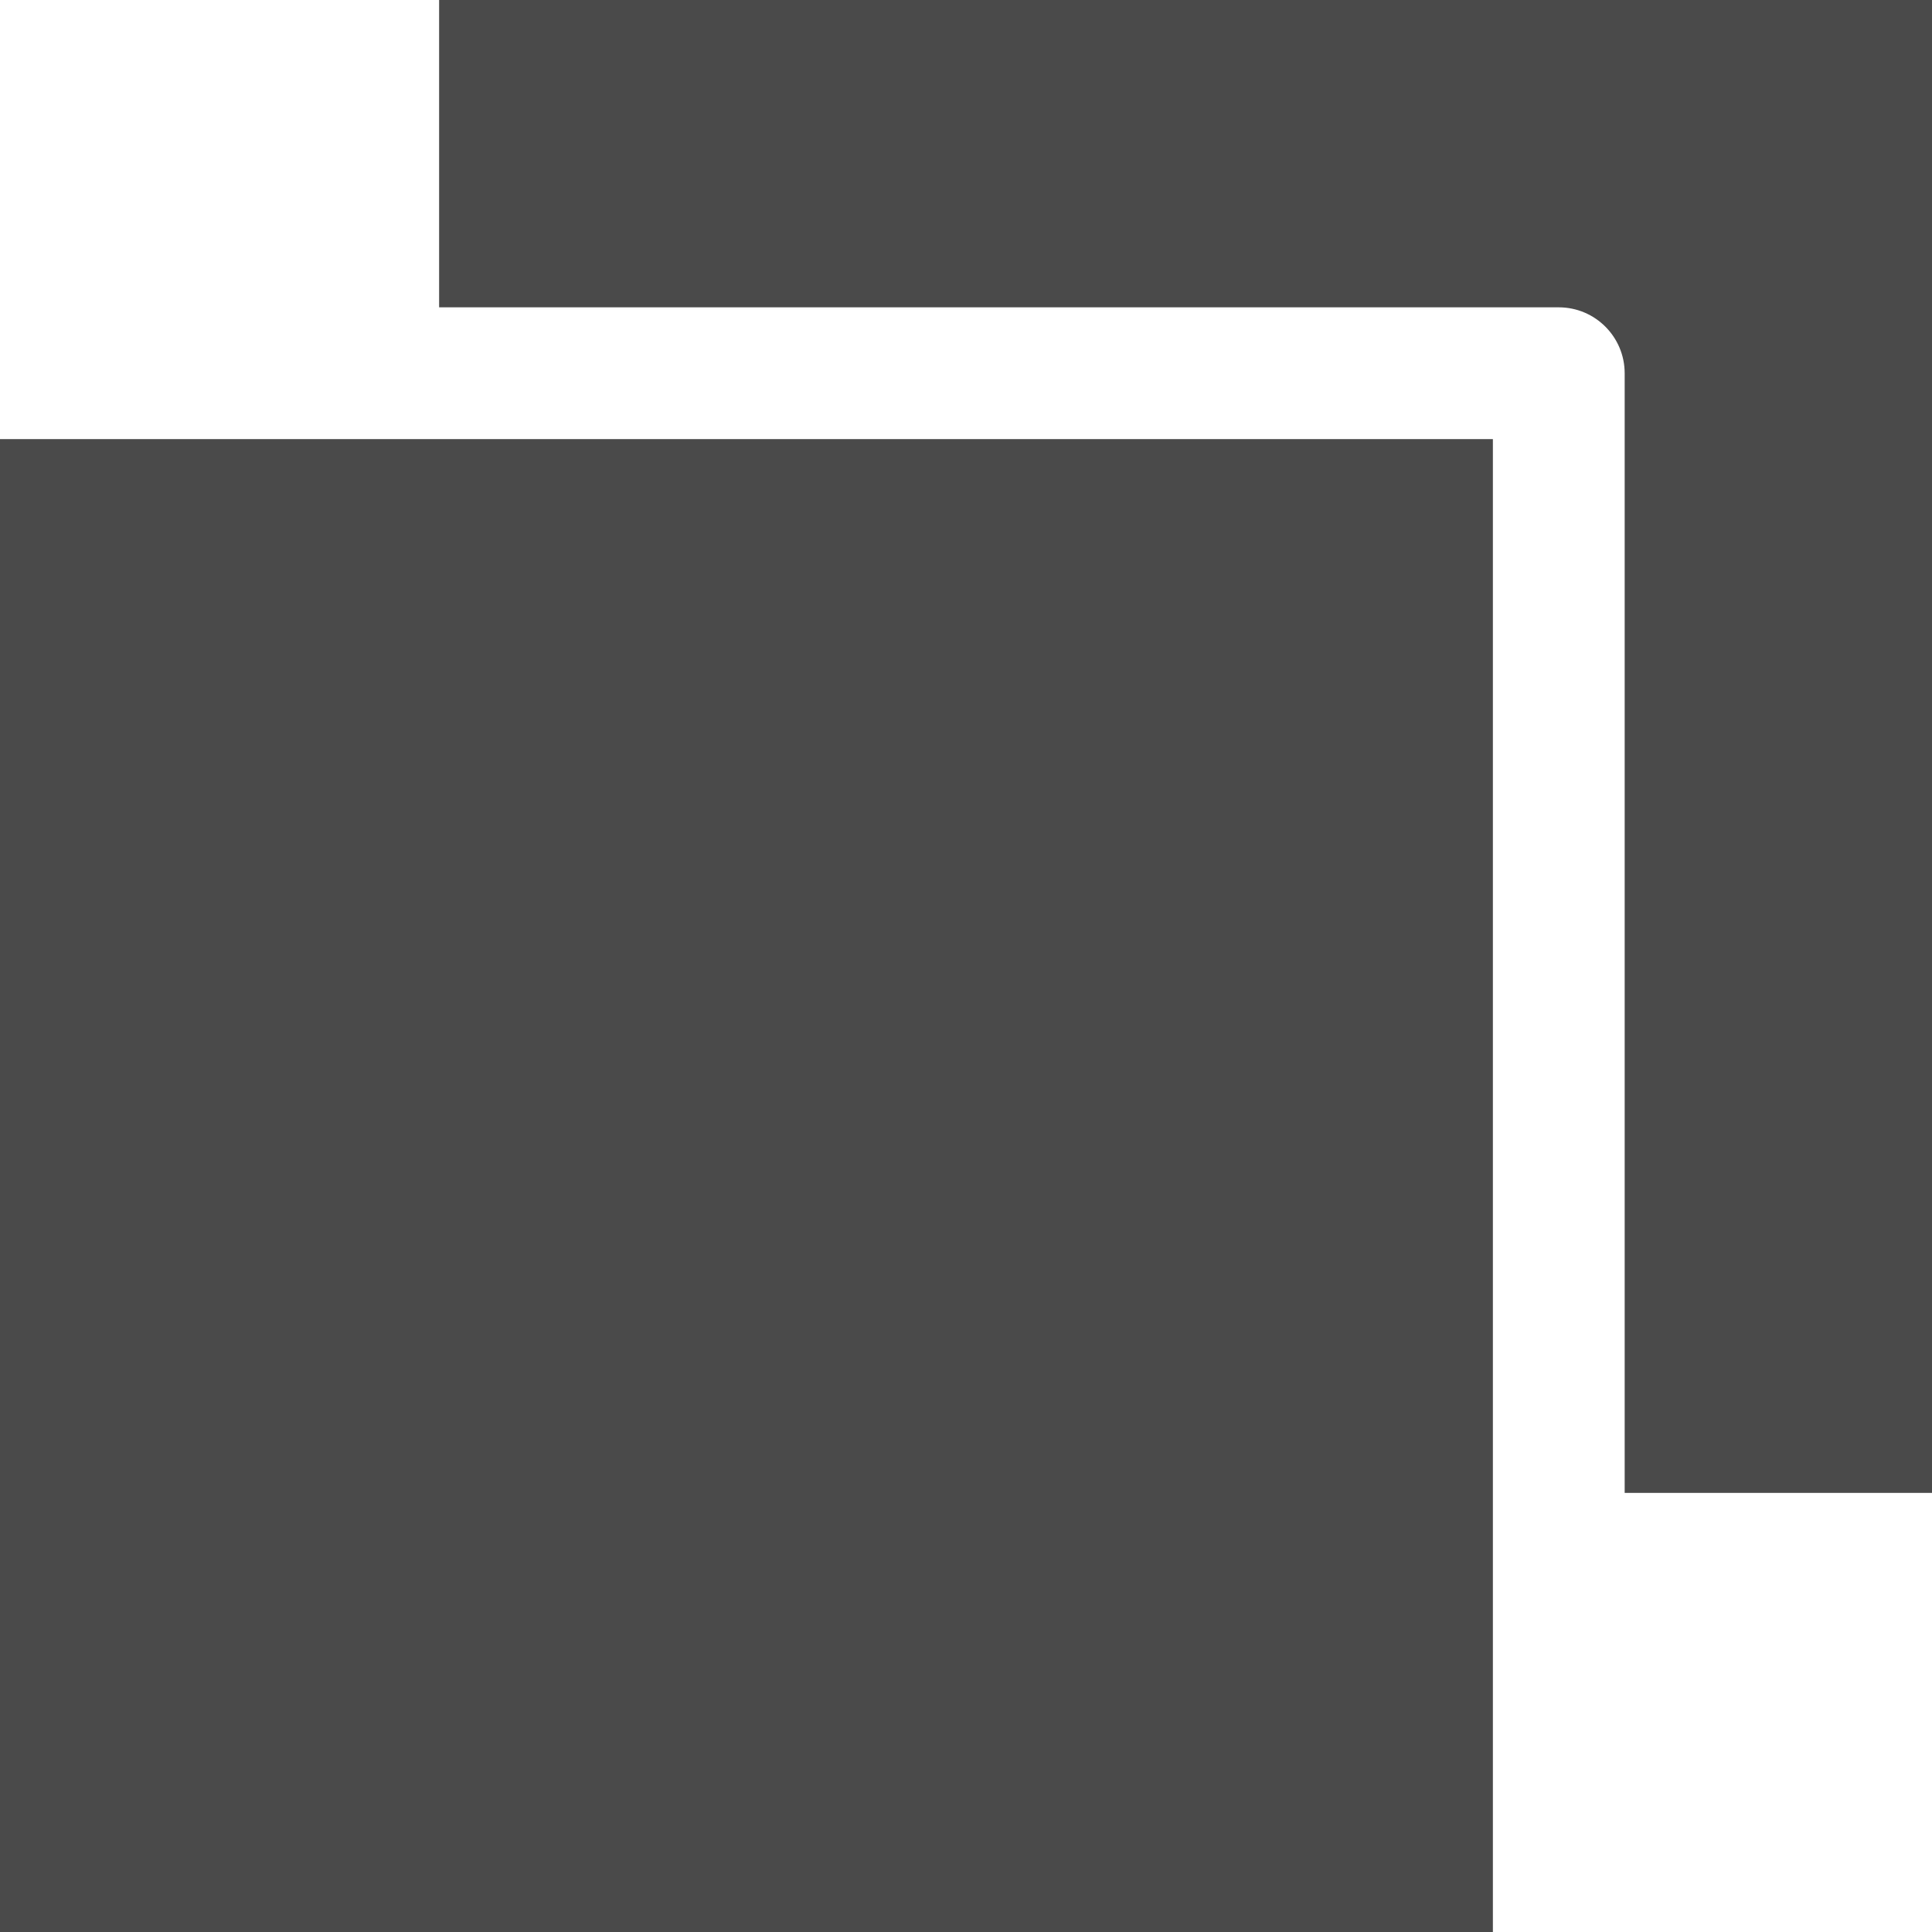
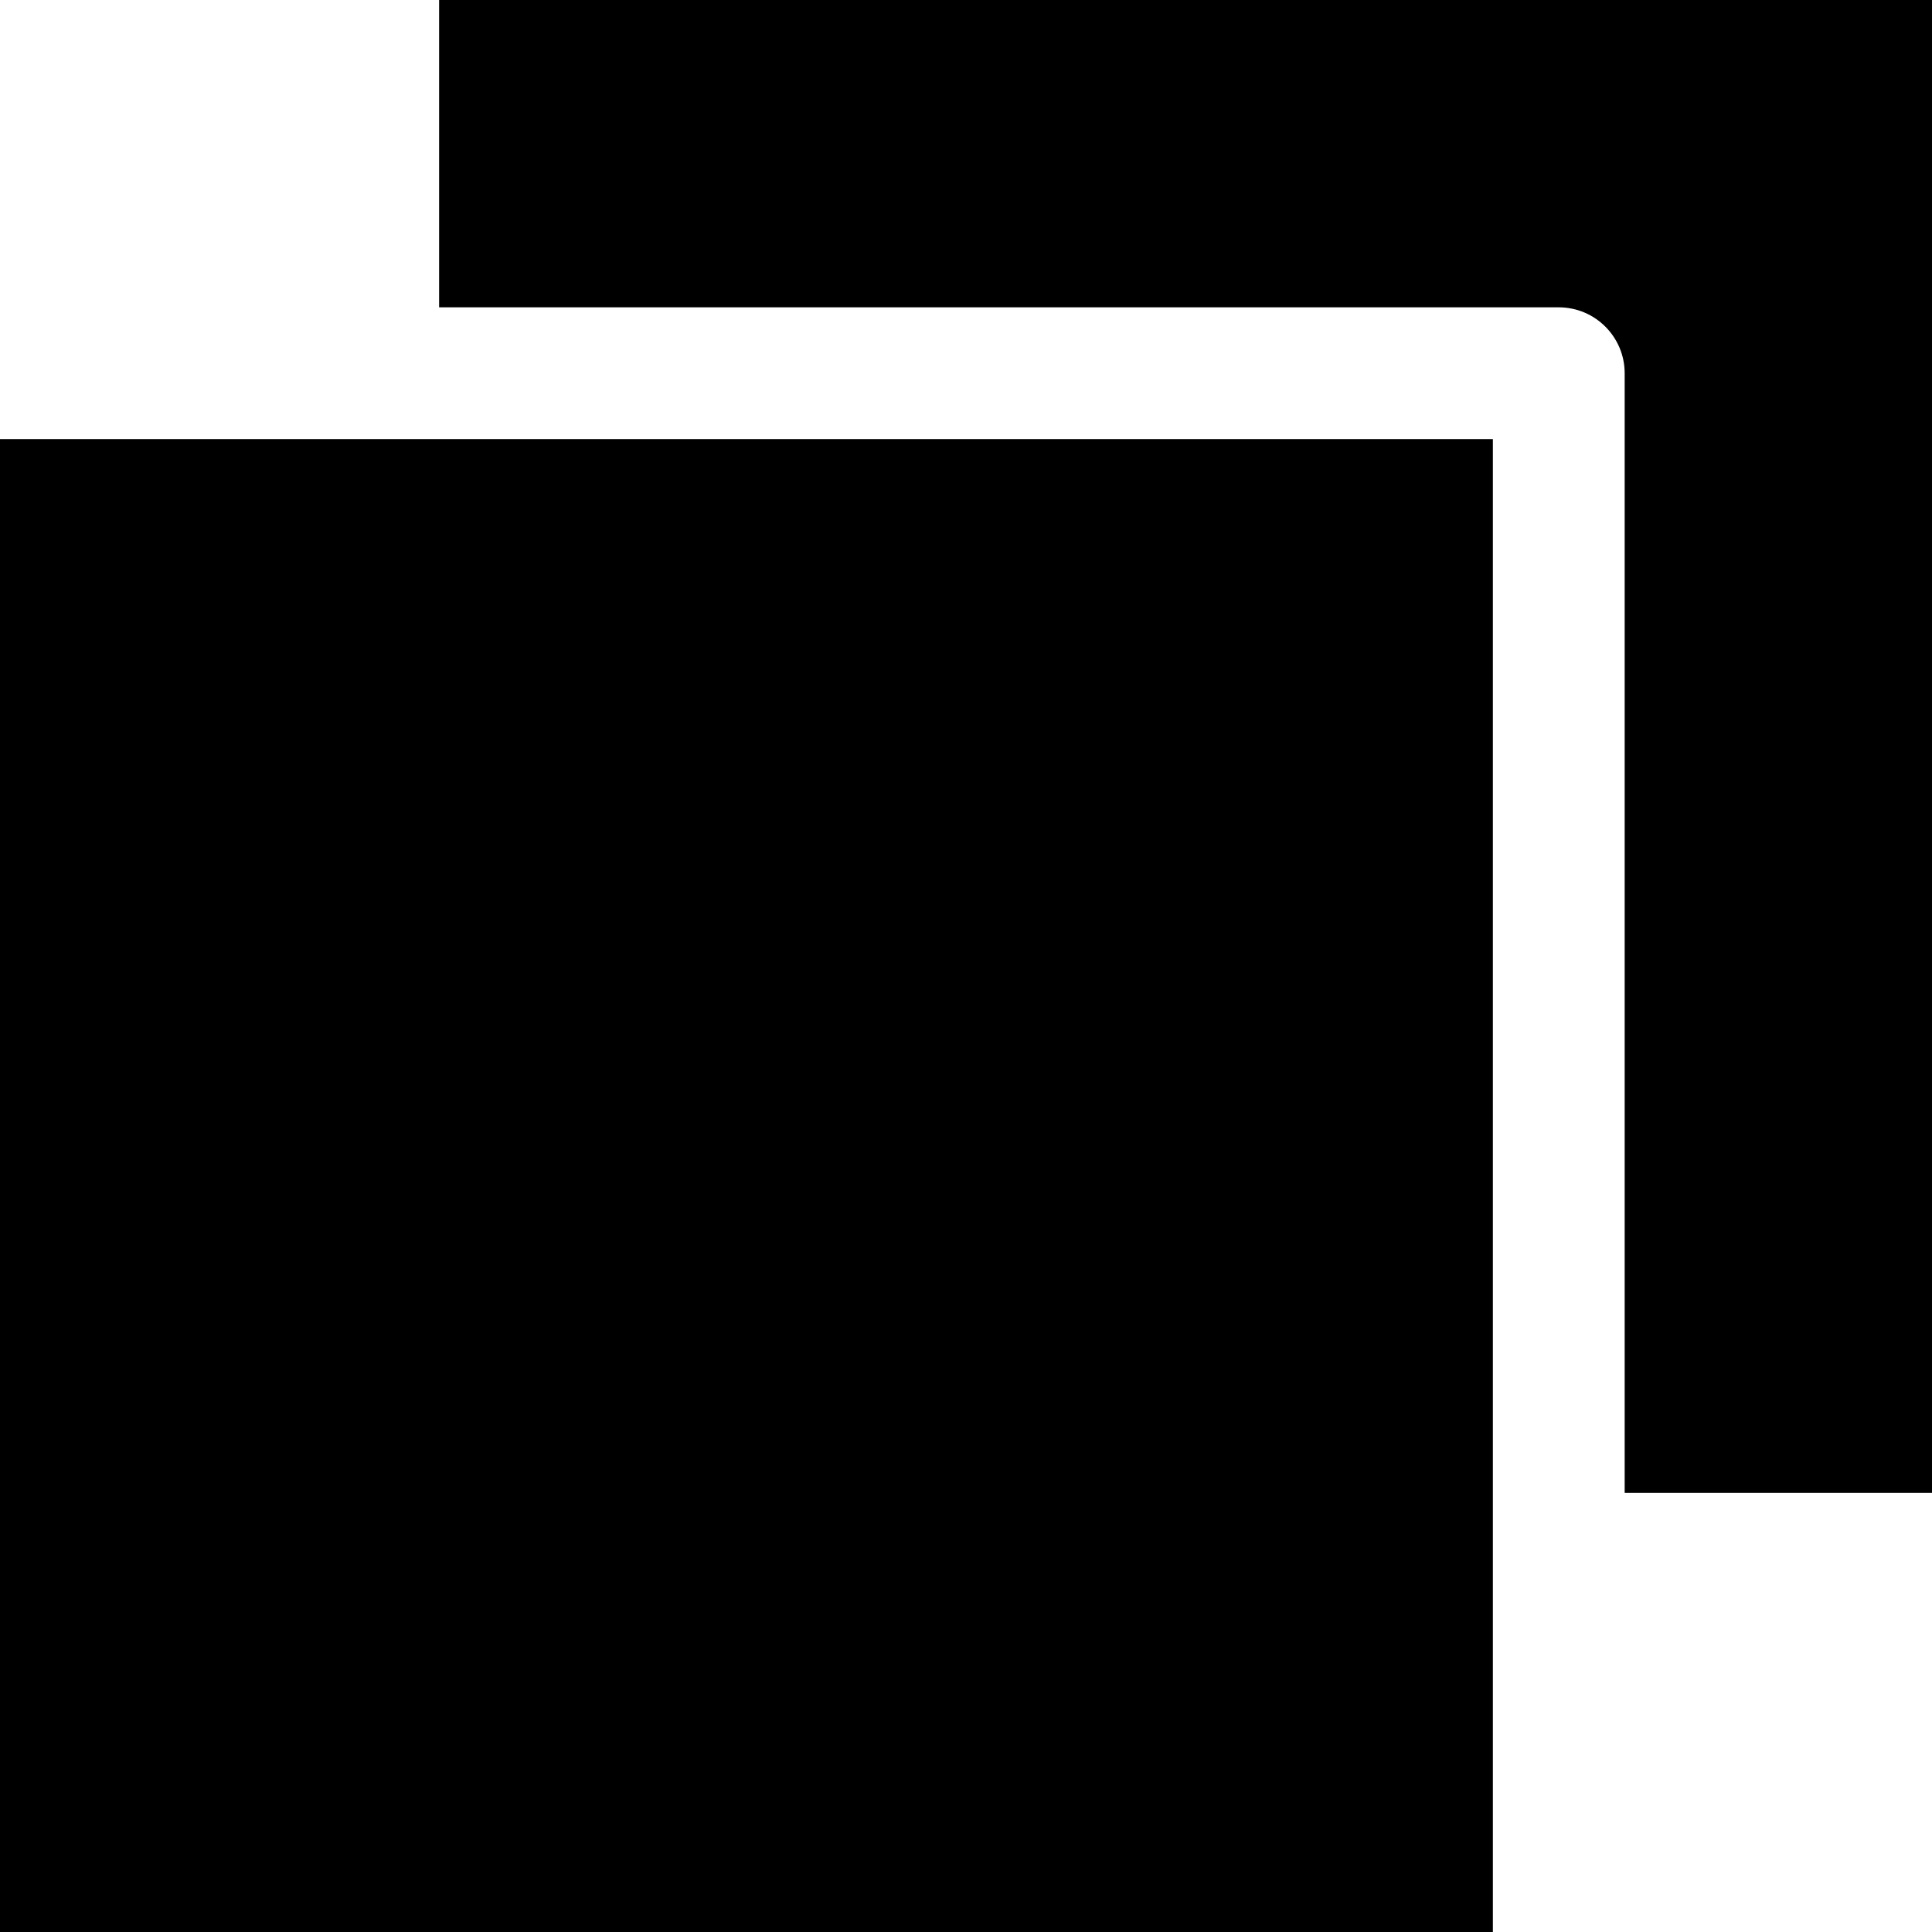
<svg xmlns="http://www.w3.org/2000/svg" width="14px" height="14px" viewBox="0 0 14 14" version="1.1">
-   <g id="Registration" stroke="none" stroke-width="1" fill="none" fill-rule="evenodd">
-     <g id="Popup" transform="translate(-585, -429)" fill="#4A4A4A" fill-rule="nonzero">
-       <g id="Group" transform="translate(585, 429)">
-         <path d="M3.182,2.227 L11.295,2.227 C11.559,2.227 11.773,2.441 11.773,2.705 L11.773,10.818 L14,10.818 L14,0 L3.182,0 L3.182,2.227 Z" id="Shape" />
-         <polygon id="Shape" points="0 3.182 0 14 10.818 14 10.818 11.295 10.818 3.182 2.705 3.182" />
-       </g>
-     </g>
-   </g>
+   <path d="M3.182,2.227 L11.295,2.227 C11.559,2.227 11.773,2.441 11.773,2.705 L11.773,10.818 L14,10.818 L14,0 L3.182,0 L3.182,2.227 Z" id="Shape" />
+   <polygon id="Shape" points="0 3.182 0 14 10.818 14 10.818 11.295 10.818 3.182 2.705 3.182" />
</svg>
